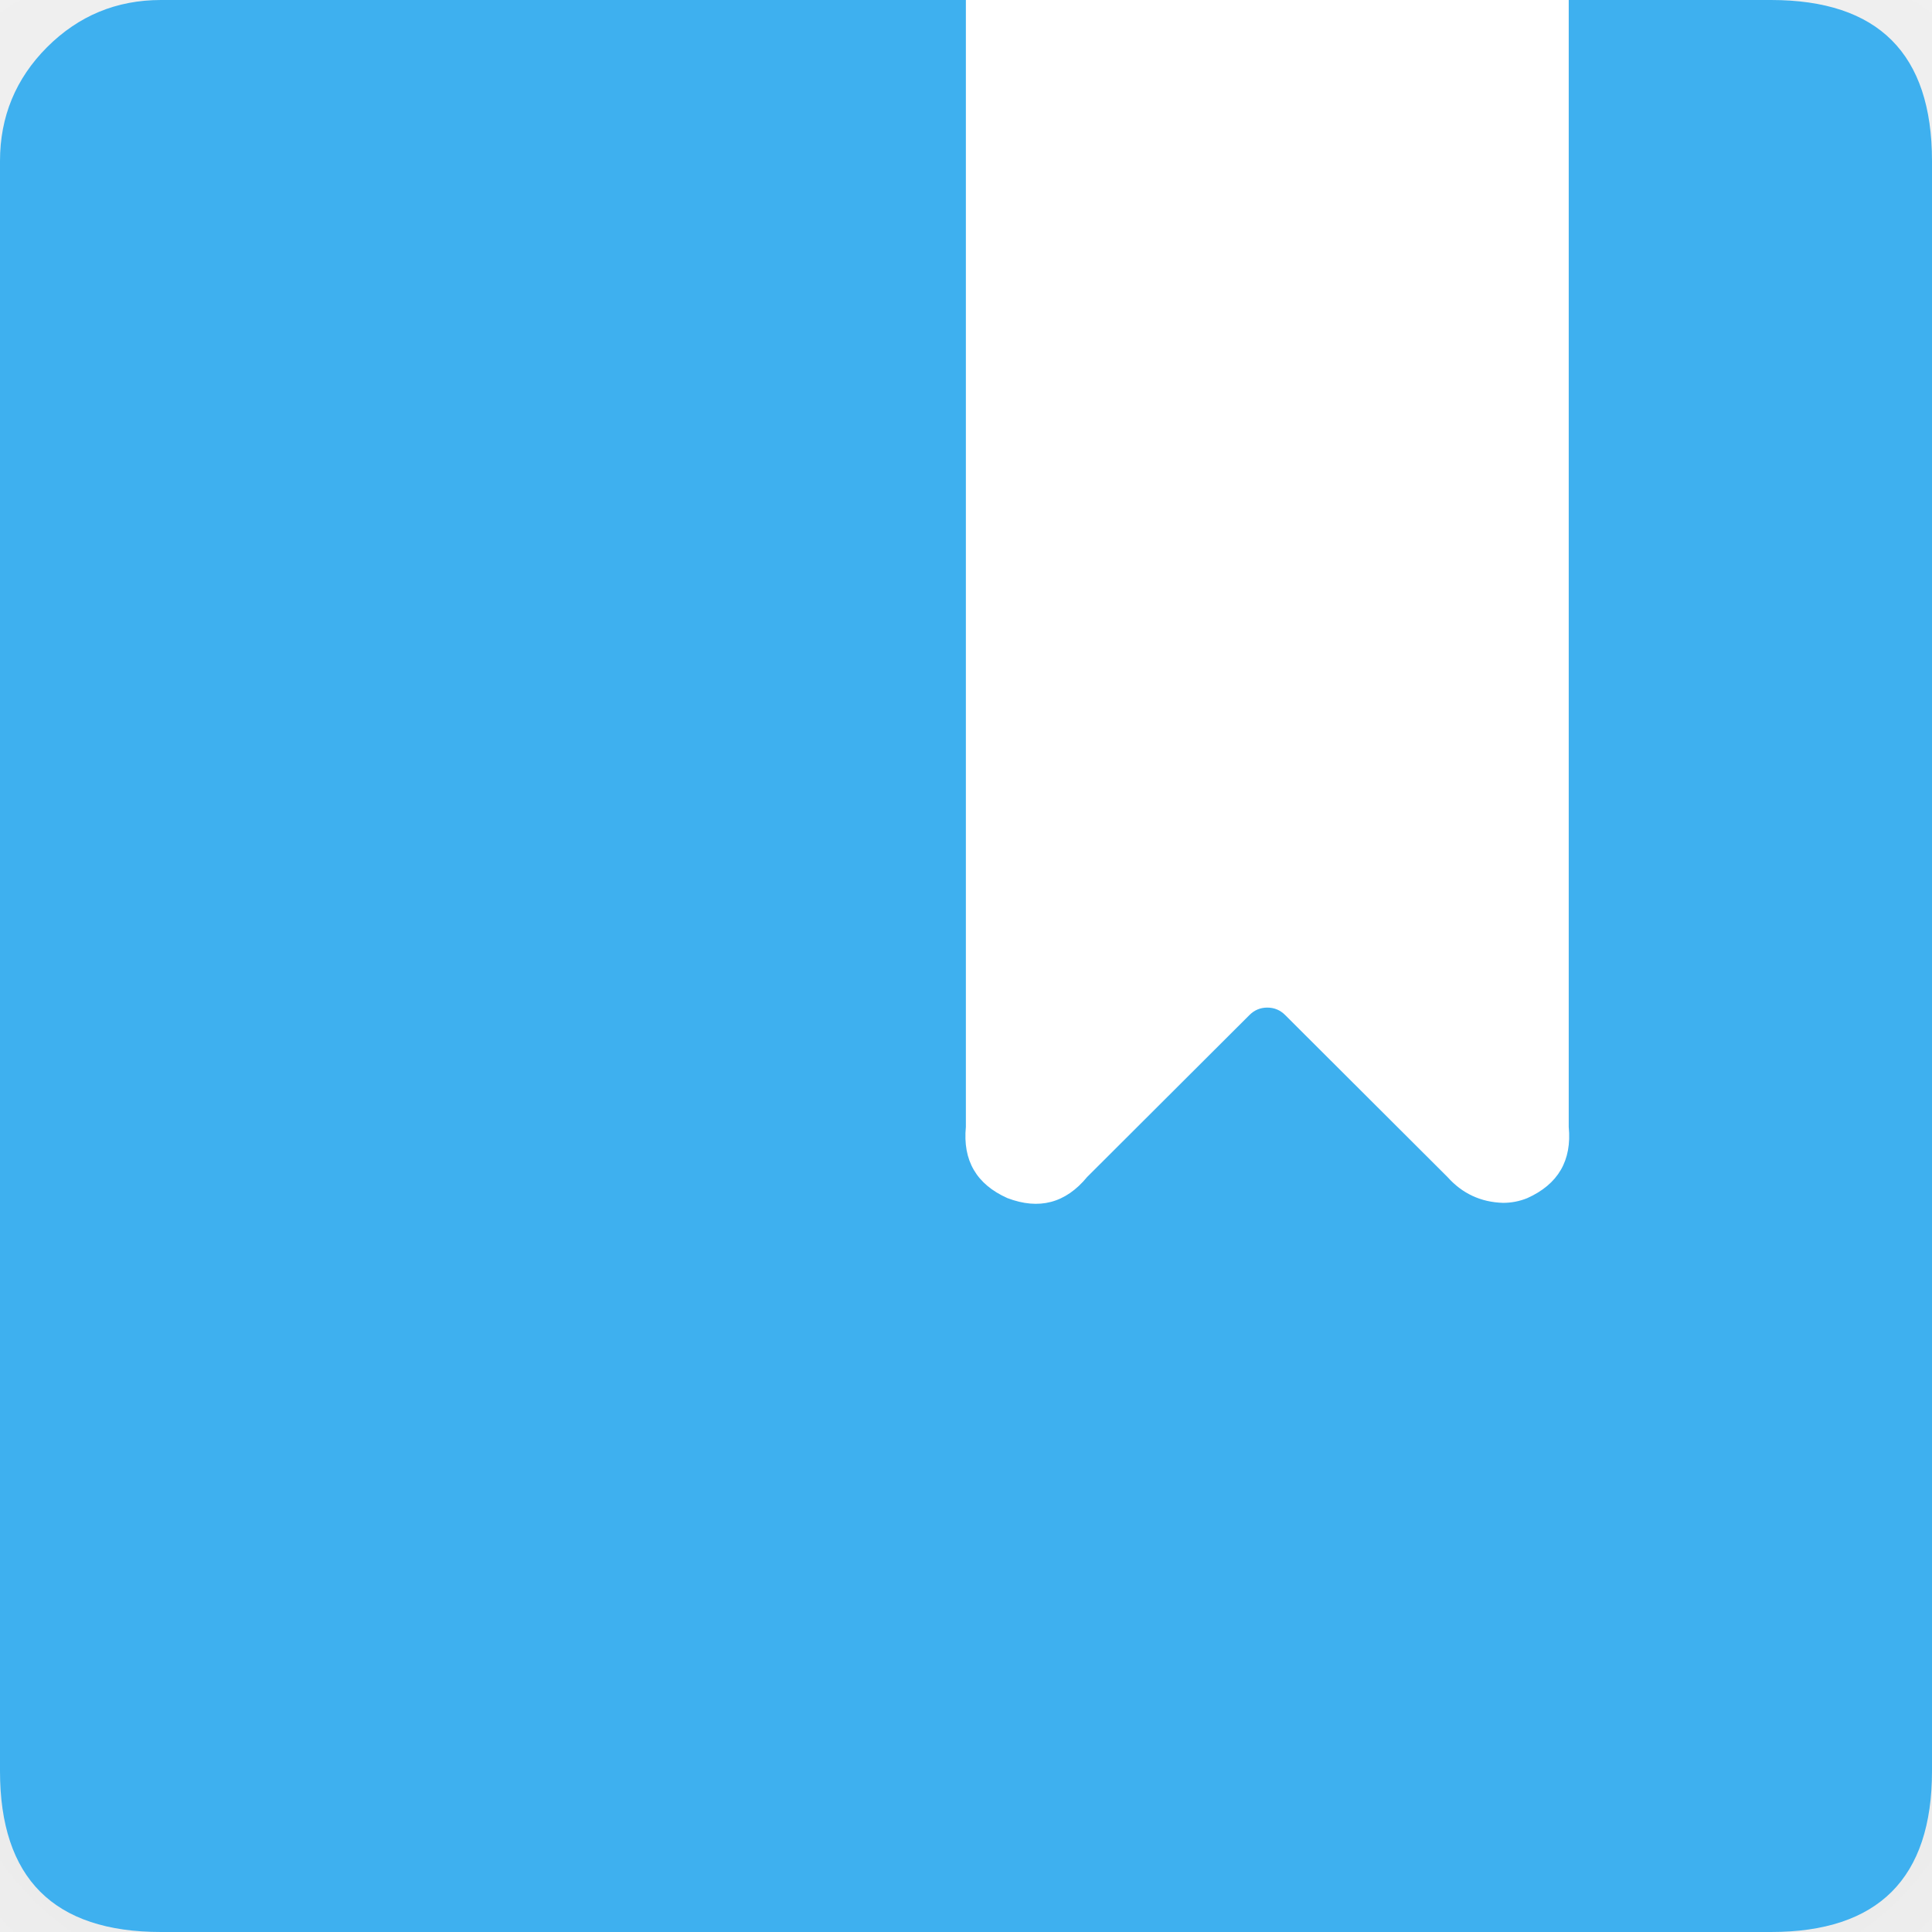
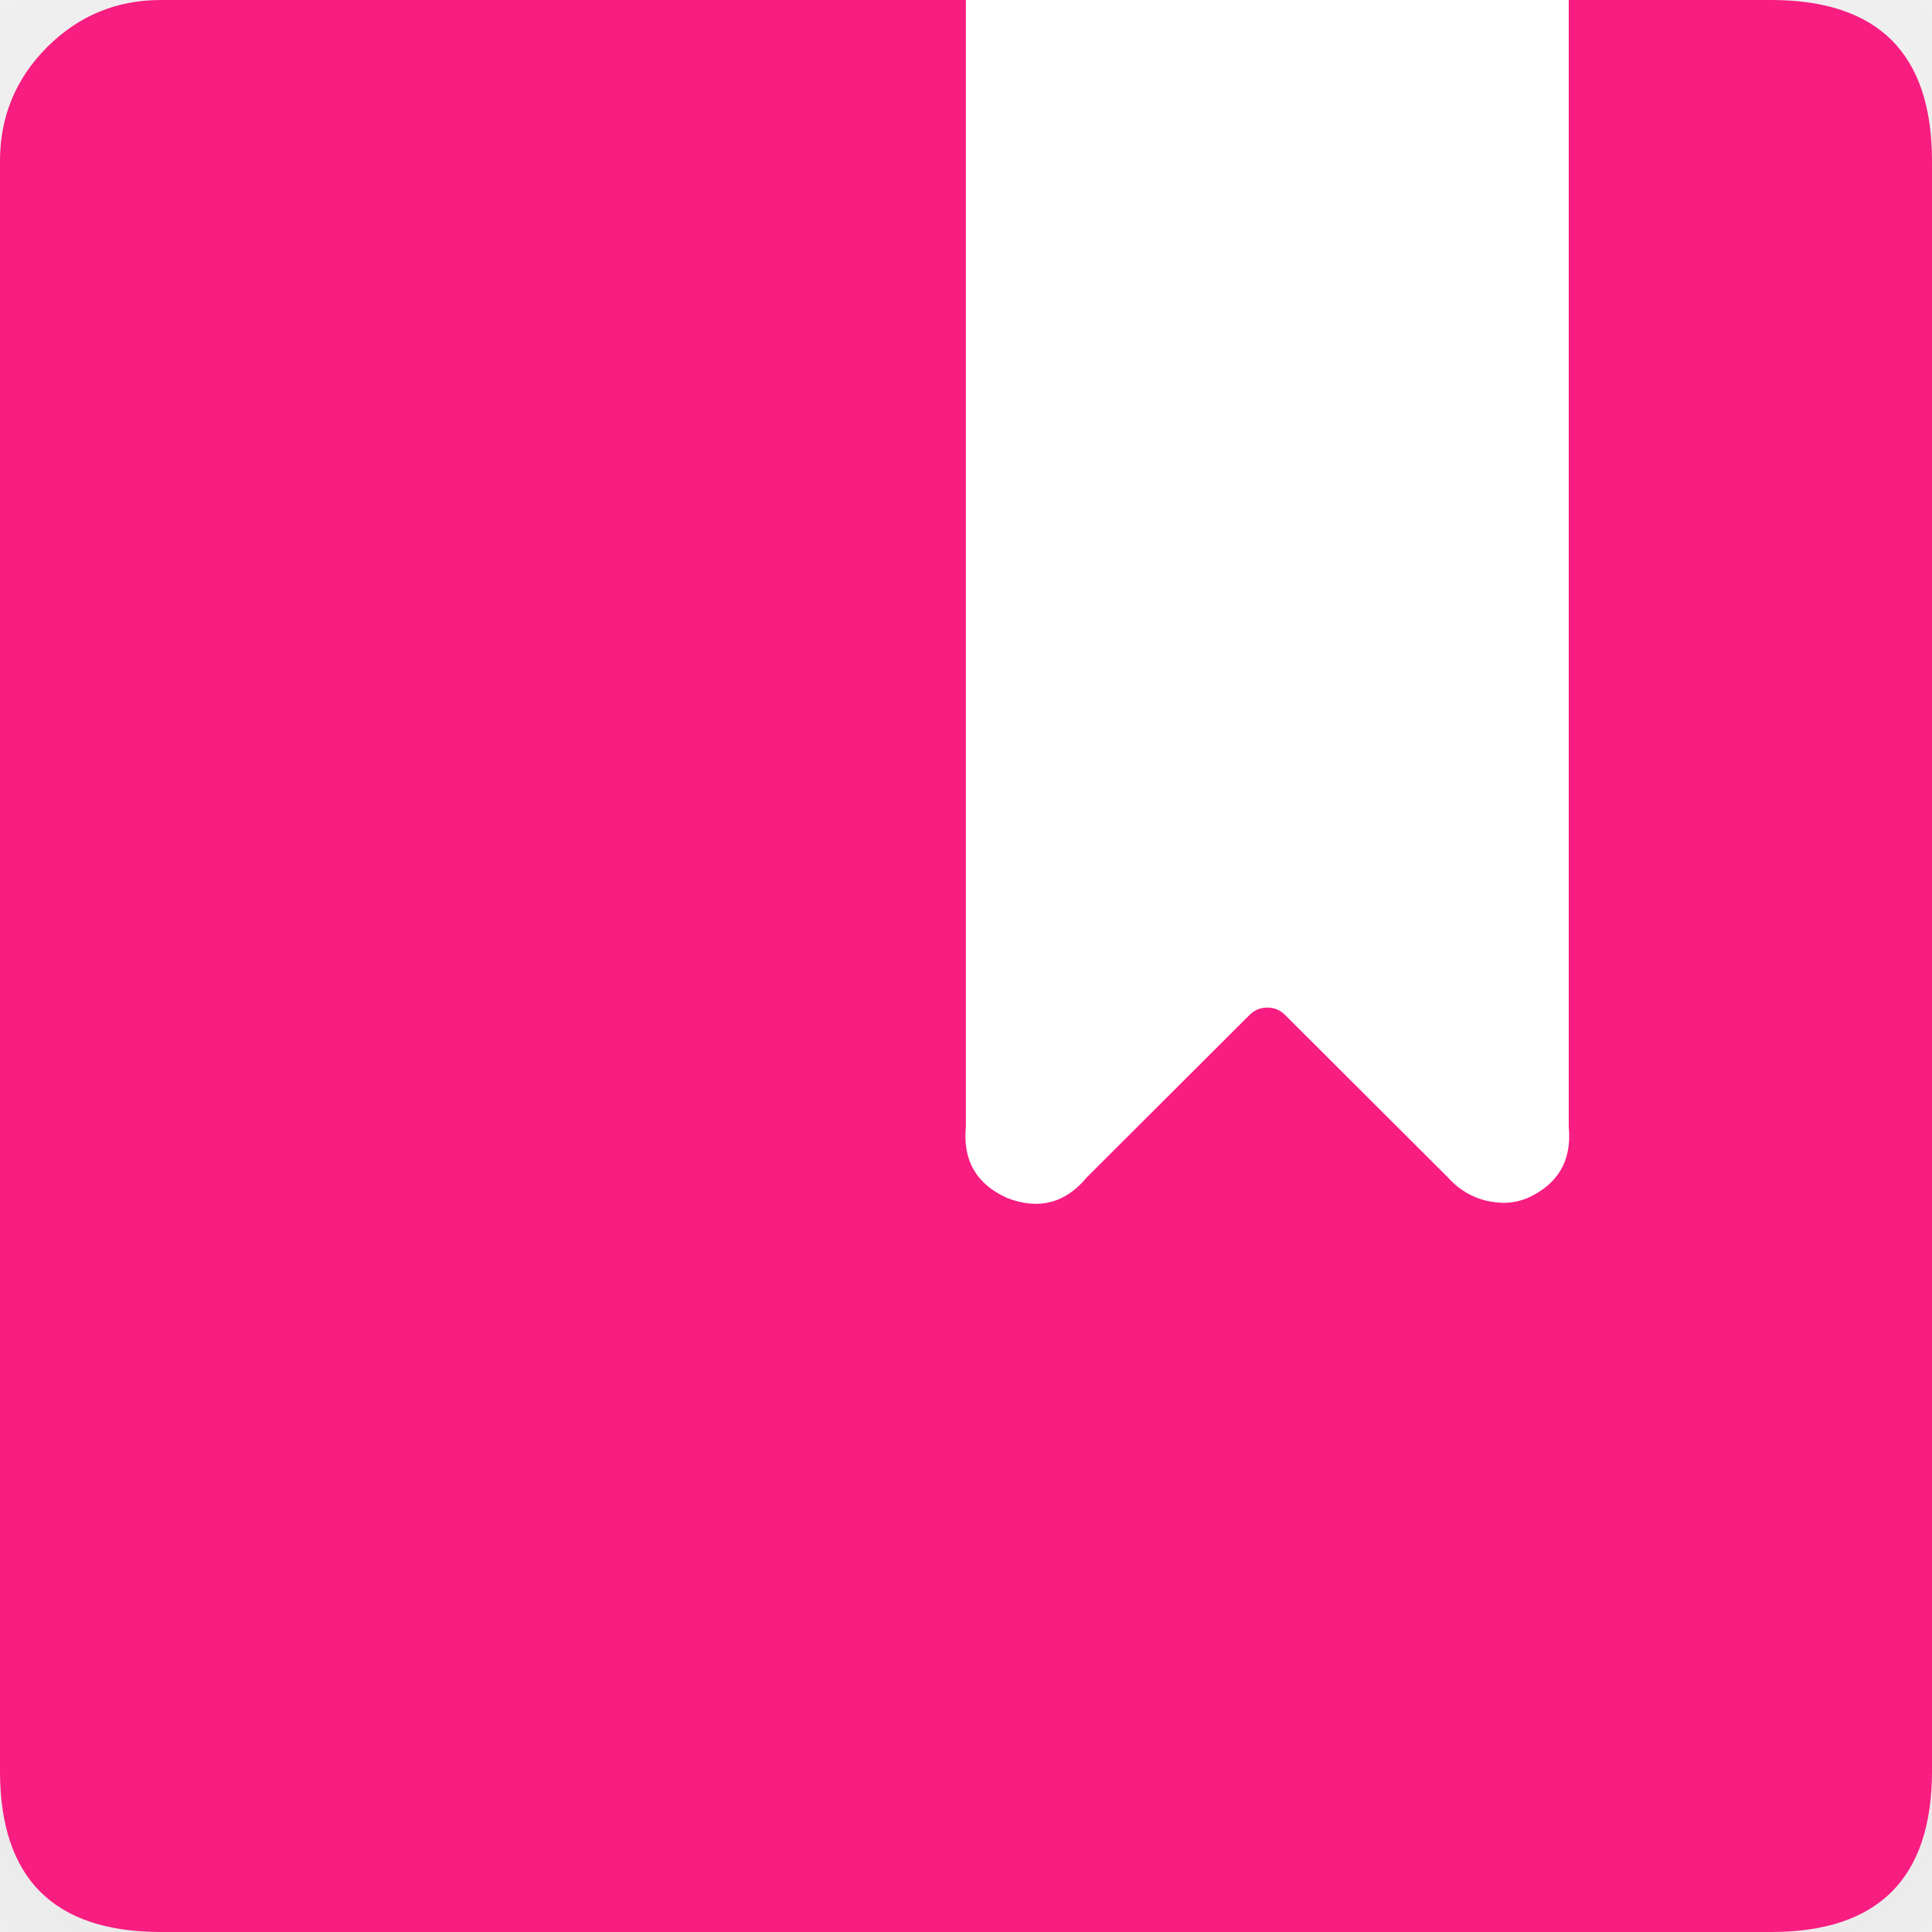
<svg xmlns="http://www.w3.org/2000/svg" xmlns:xlink="http://www.w3.org/1999/xlink" width="32" height="32" viewBox="0 0 32 32">
  <defs>
    <rect id="b" width="272" height="499" rx="4" />
    <filter x="-10.3%" y="-4.6%" width="120.6%" height="111.2%" filterUnits="objectBoundingBox" id="a">
      <feOffset dy="5" in="SourceAlpha" result="shadowOffsetOuter1" />
      <feGaussianBlur stdDeviation="8.5" in="shadowOffsetOuter1" result="shadowBlurOuter1" />
      <feColorMatrix values="0 0 0 0 0 0 0 0 0 0 0 0 0 0 0 0 0 0 0.09 0" in="shadowBlurOuter1" />
    </filter>
    <path id="c" d="M.99 0H19v24H.99z" />
  </defs>
  <g fill="none" fill-rule="evenodd">
    <g transform="translate(-200 -135)">
      <use fill="#000" filter="url(#a)" xlink:href="#b" />
    </g>
-     <path d="M32 2.667C32 .889 31.111 0 29.333 0H2.667C1.93 0 1.302.26.78.781.261 1.301 0 1.931 0 2.667v26.666C0 31.111.889 32 2.667 32h26.666C31.111 32 32 31.111 32 29.333V2.667z" fill="#3EB0EF" />
+     <path d="M32 2.667C32 .889 31.111 0 29.333 0H2.667C1.93 0 1.302.26.78.781.261 1.301 0 1.931 0 2.667v26.666C0 31.111.889 32 2.667 32h26.666C31.111 32 32 31.111 32 29.333V2.667z" fill="#F71D81" />
    <path stroke-opacity=".012" stroke="#000" stroke-width="0" d="M11 0h24v24H11z" />
    <g transform="translate(13)">
      <mask id="d" fill="#fff">
        <use xlink:href="#c" />
      </mask>
      <path d="M2.998-.01v18.674c-.054.558.175.951.687 1.18.525.2.965.084 1.322-.35l2.689-2.683c.081-.081.18-.122.294-.122.116 0 .214.041.295.122l2.69 2.684c.245.274.552.417.92.428.139 0 .273-.026.401-.078.512-.23.741-.623.687-1.18V-.062l-9.985.05z" fill="#FFF" mask="url(#d)" />
    </g>
  </g>
</svg>
